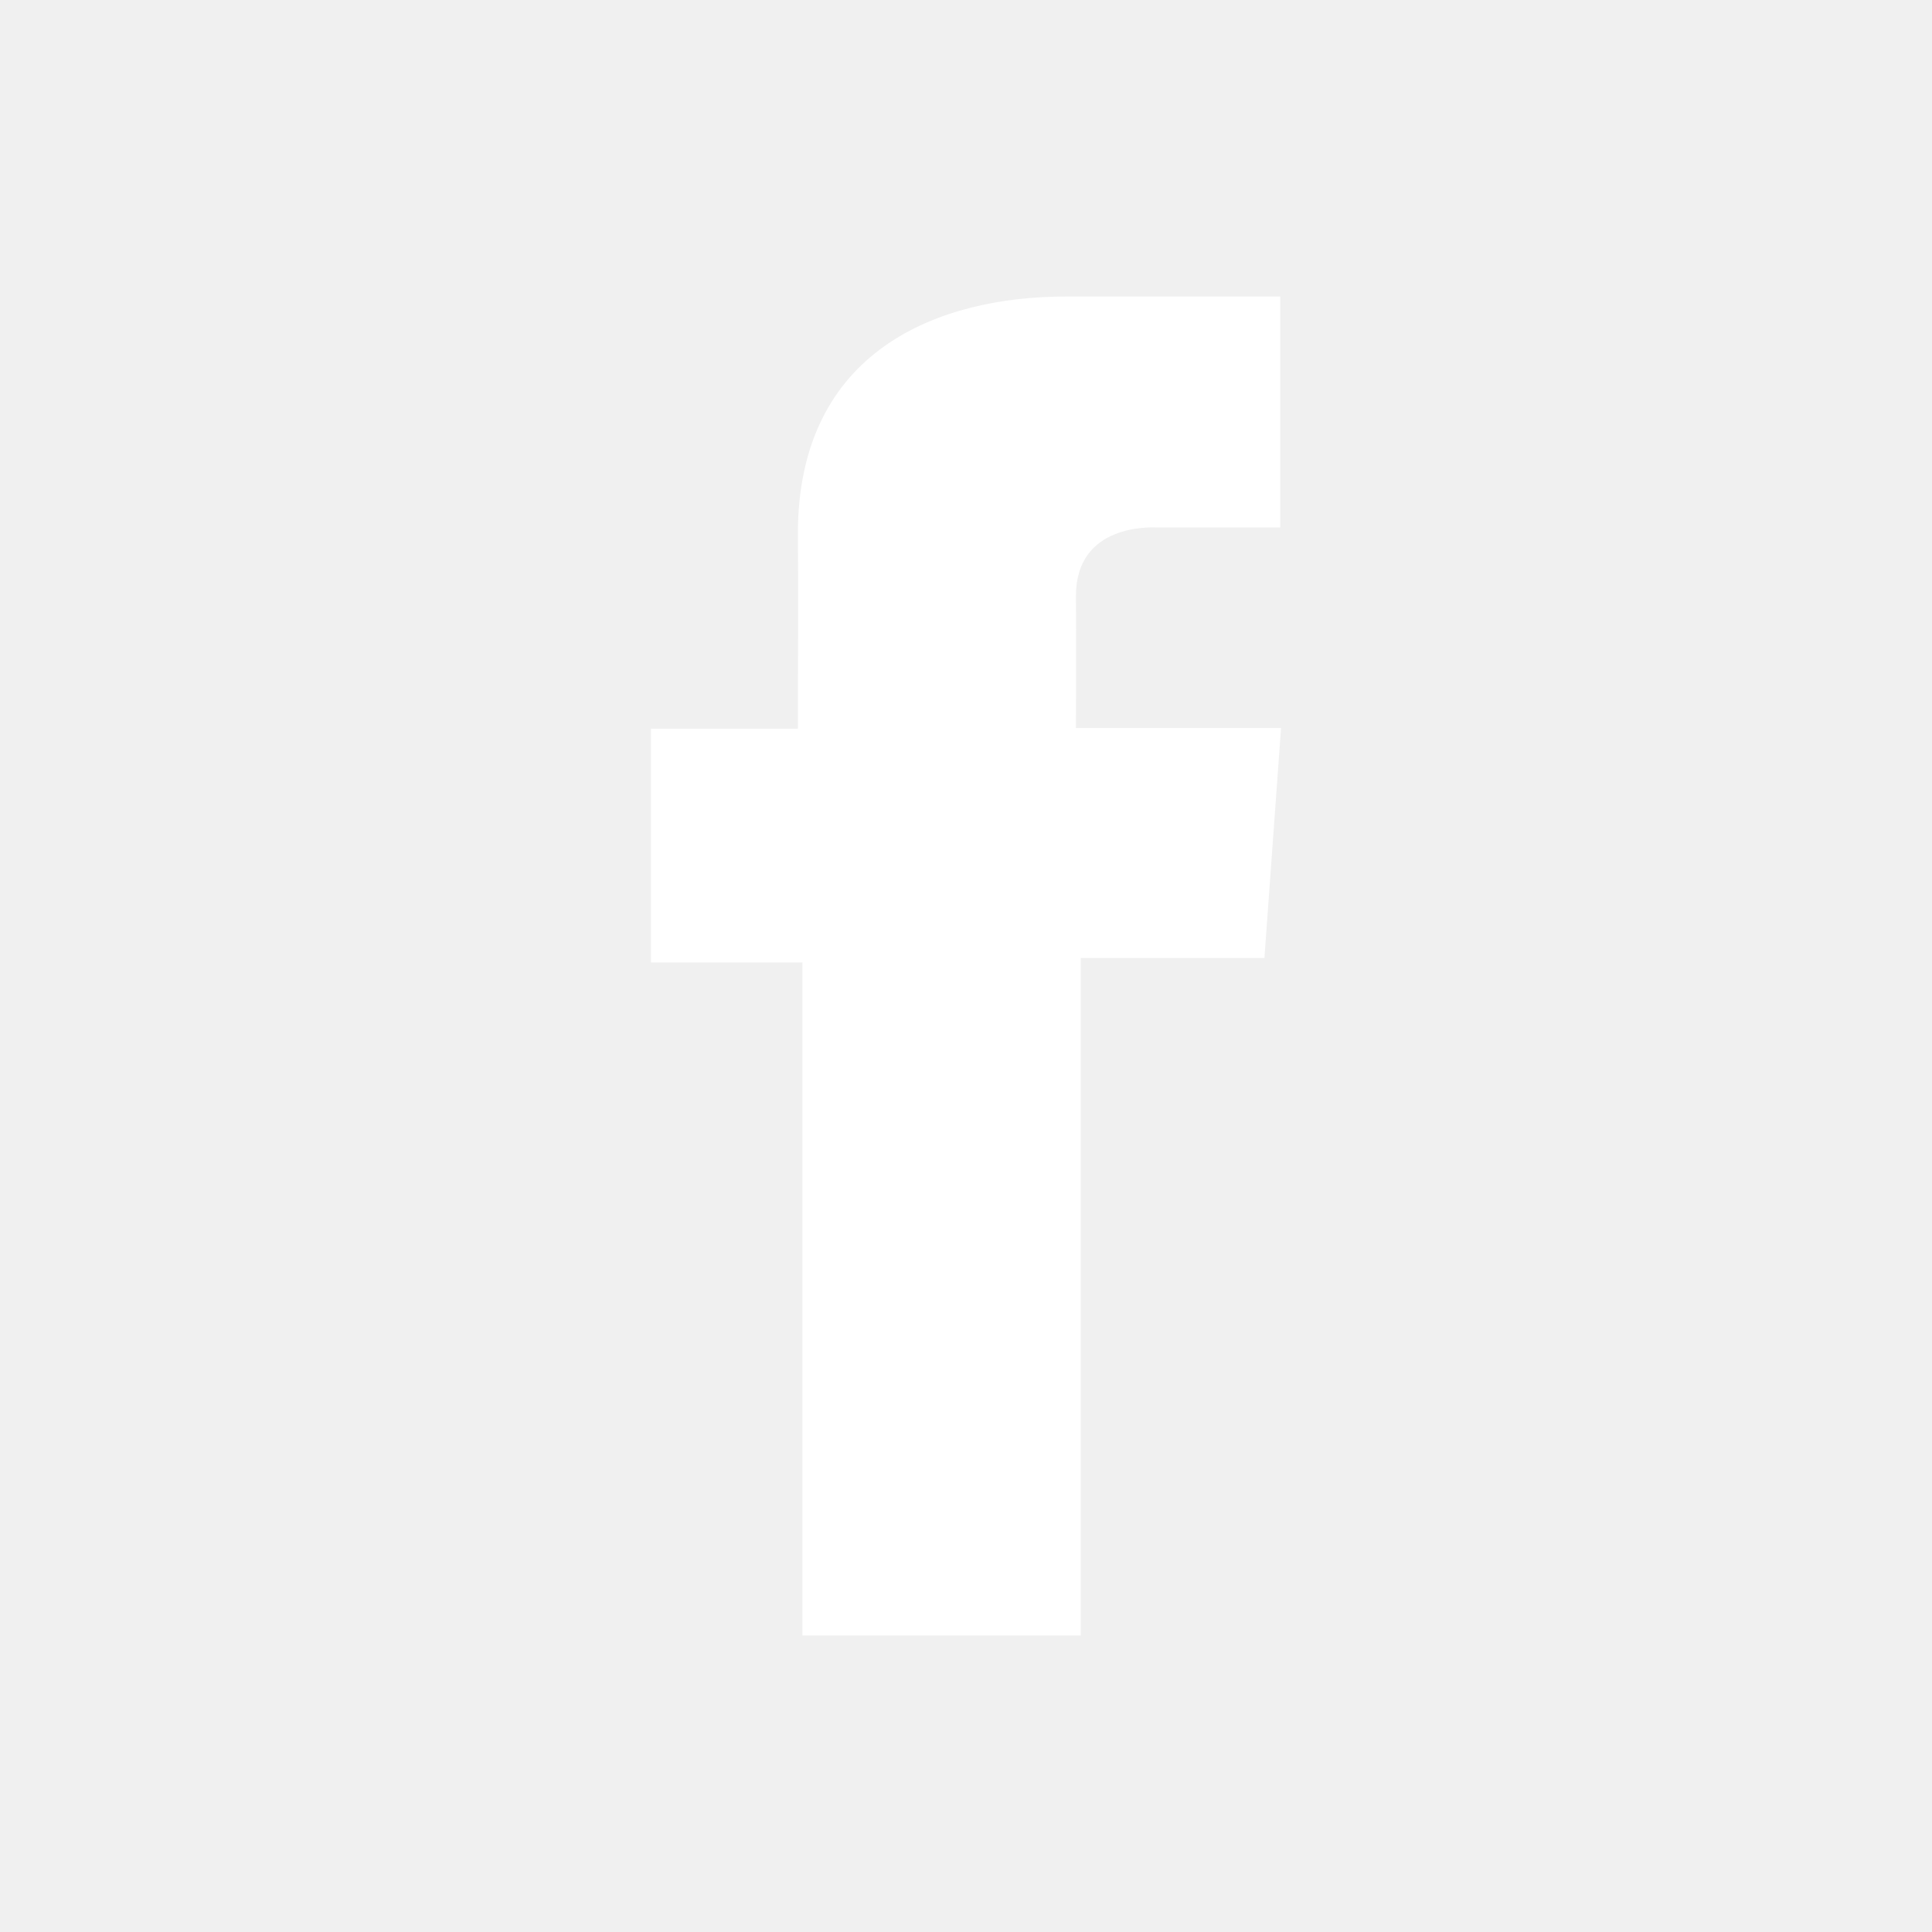
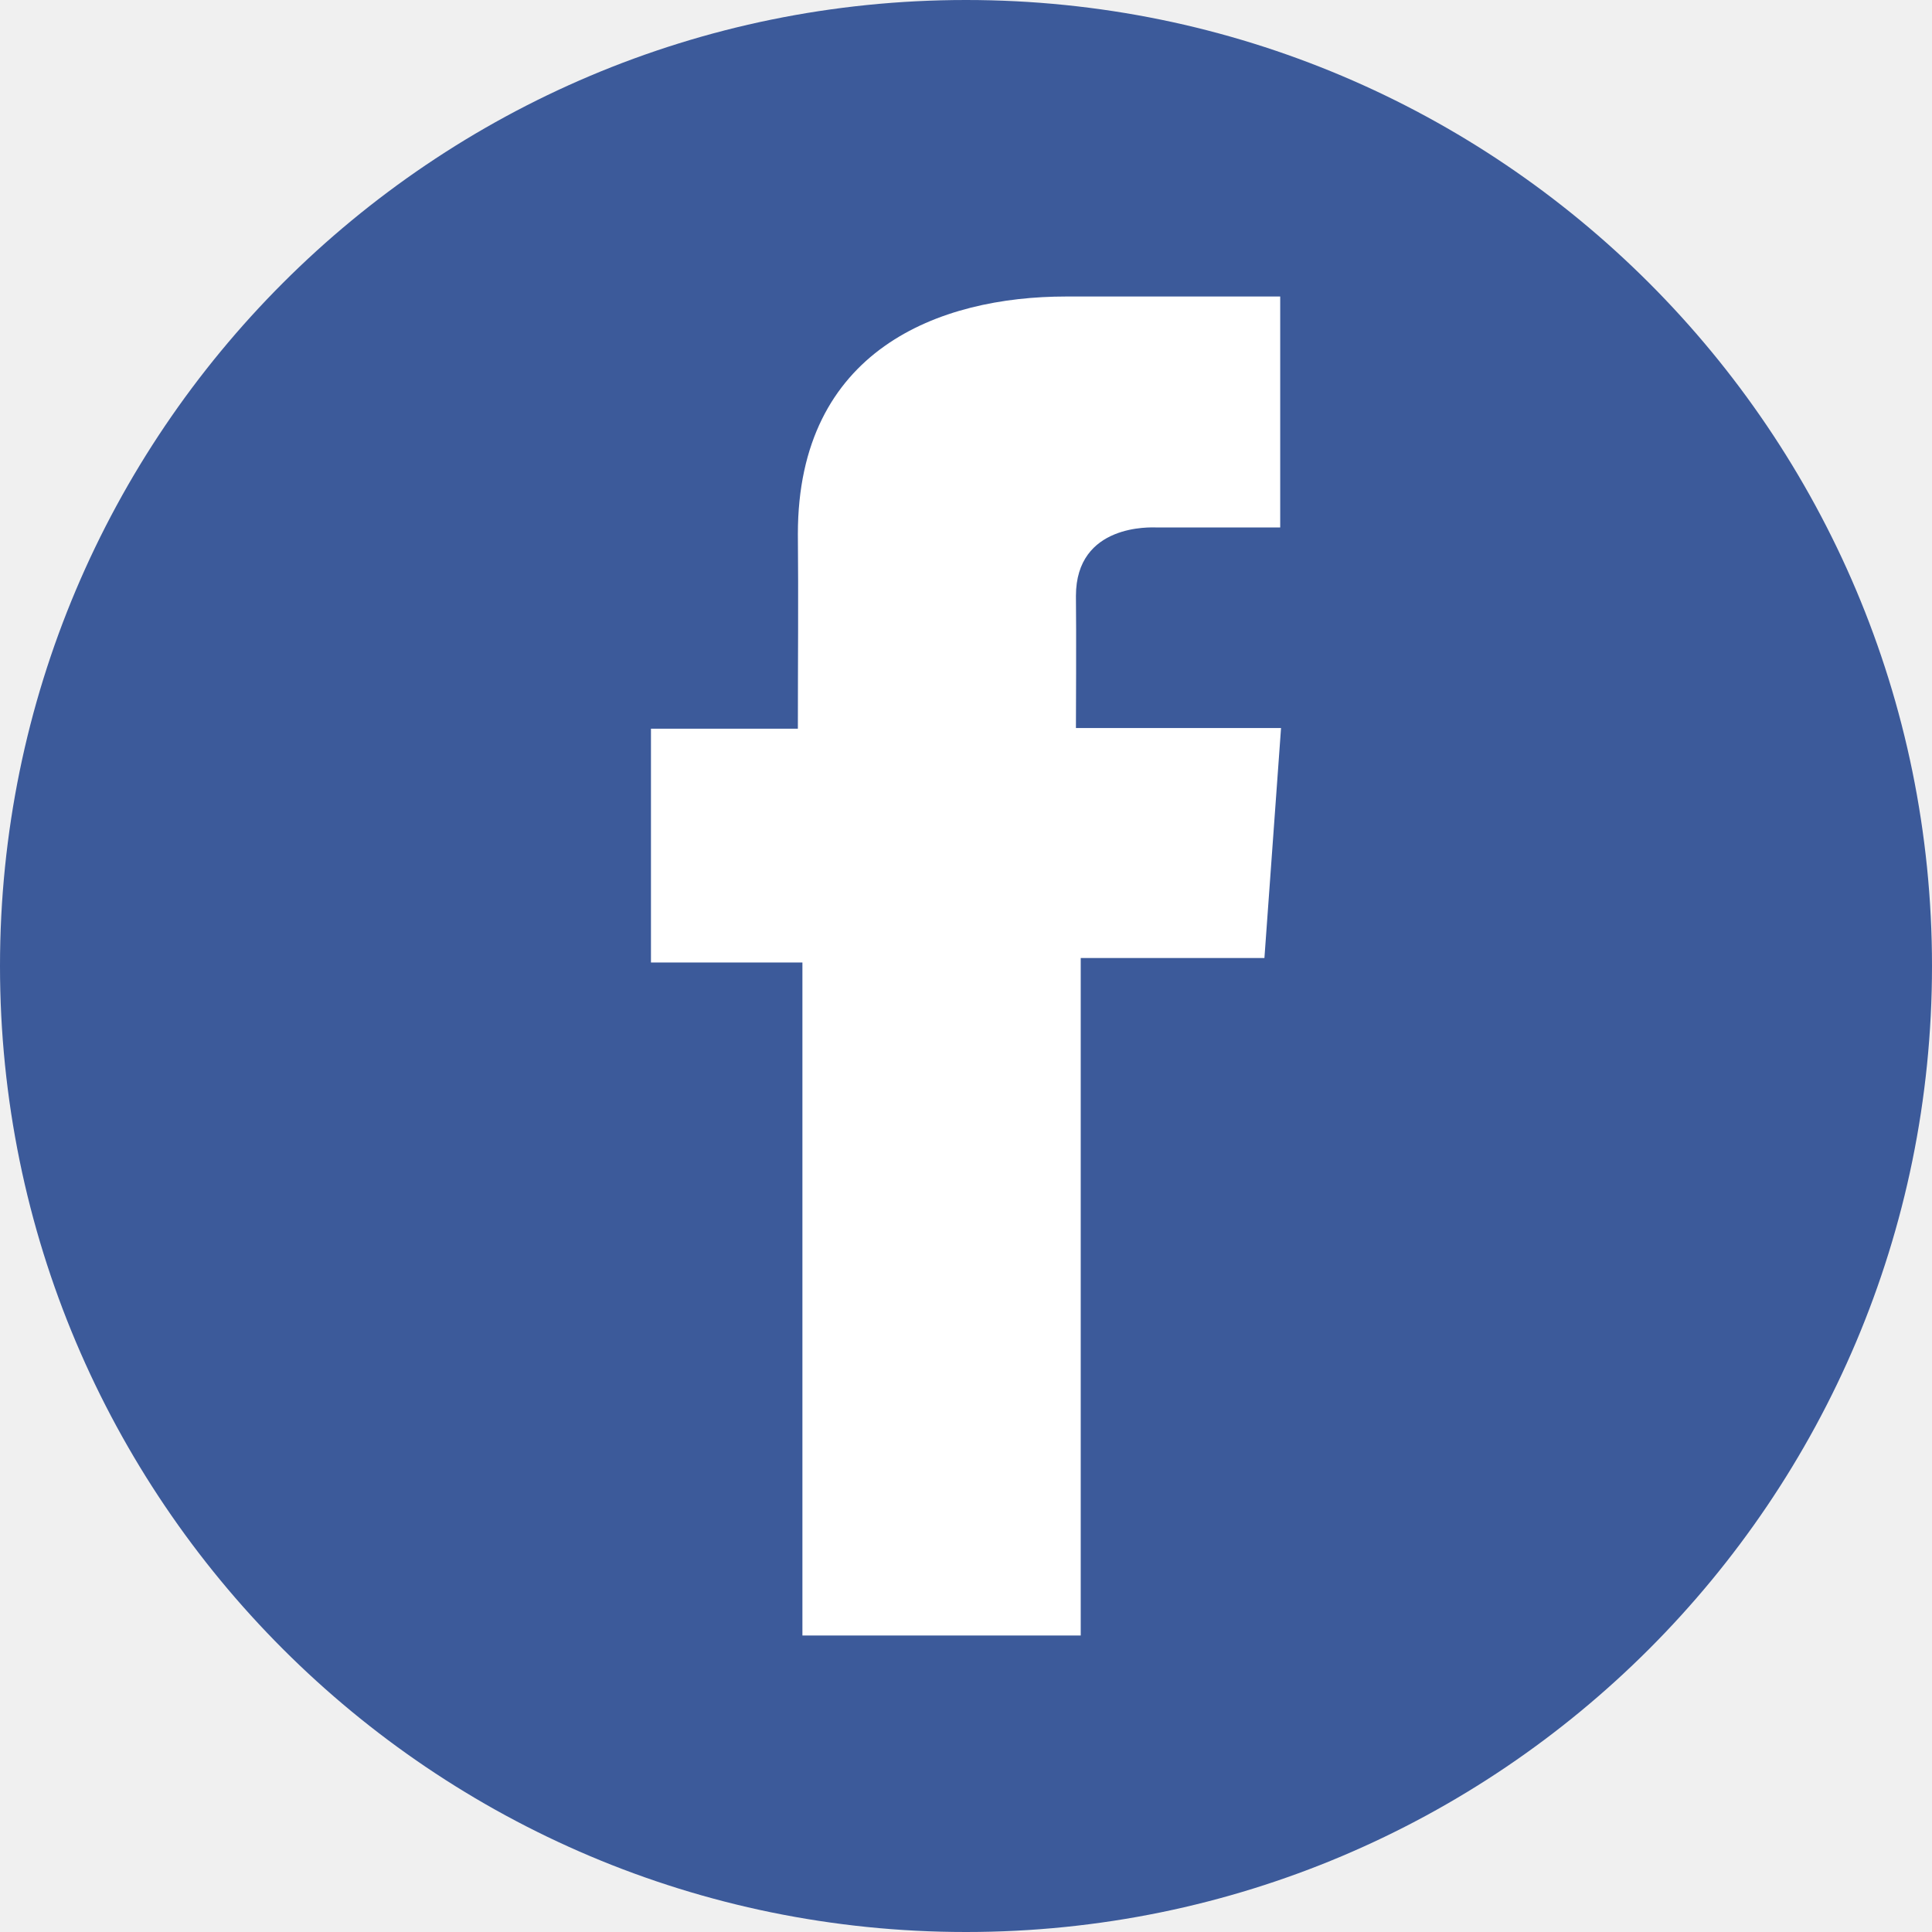
<svg xmlns="http://www.w3.org/2000/svg" viewBox="126.445 2.281 589 589">
-   <circle cx="420.945" cy="296.781" fill="#3c5a9a" fill-opacity="0" r="294.5" />
+   <circle cx="420.945" cy="296.781" fill="#3c5a9a" r="294.5" />
  <path d="m516.704 92.677h-65.239c-38.715 0-81.777 16.283-81.777 72.402.189 19.554 0 38.281 0 59.357h-44.788v71.271h46.174v205.177h84.847v-206.531h56.002l5.067-70.117h-62.531s.14-31.191 0-40.249c0-22.177 23.076-20.907 24.464-20.907 10.981 0 32.332.032 37.813 0v-70.403z" fill="#fff" />
</svg>
